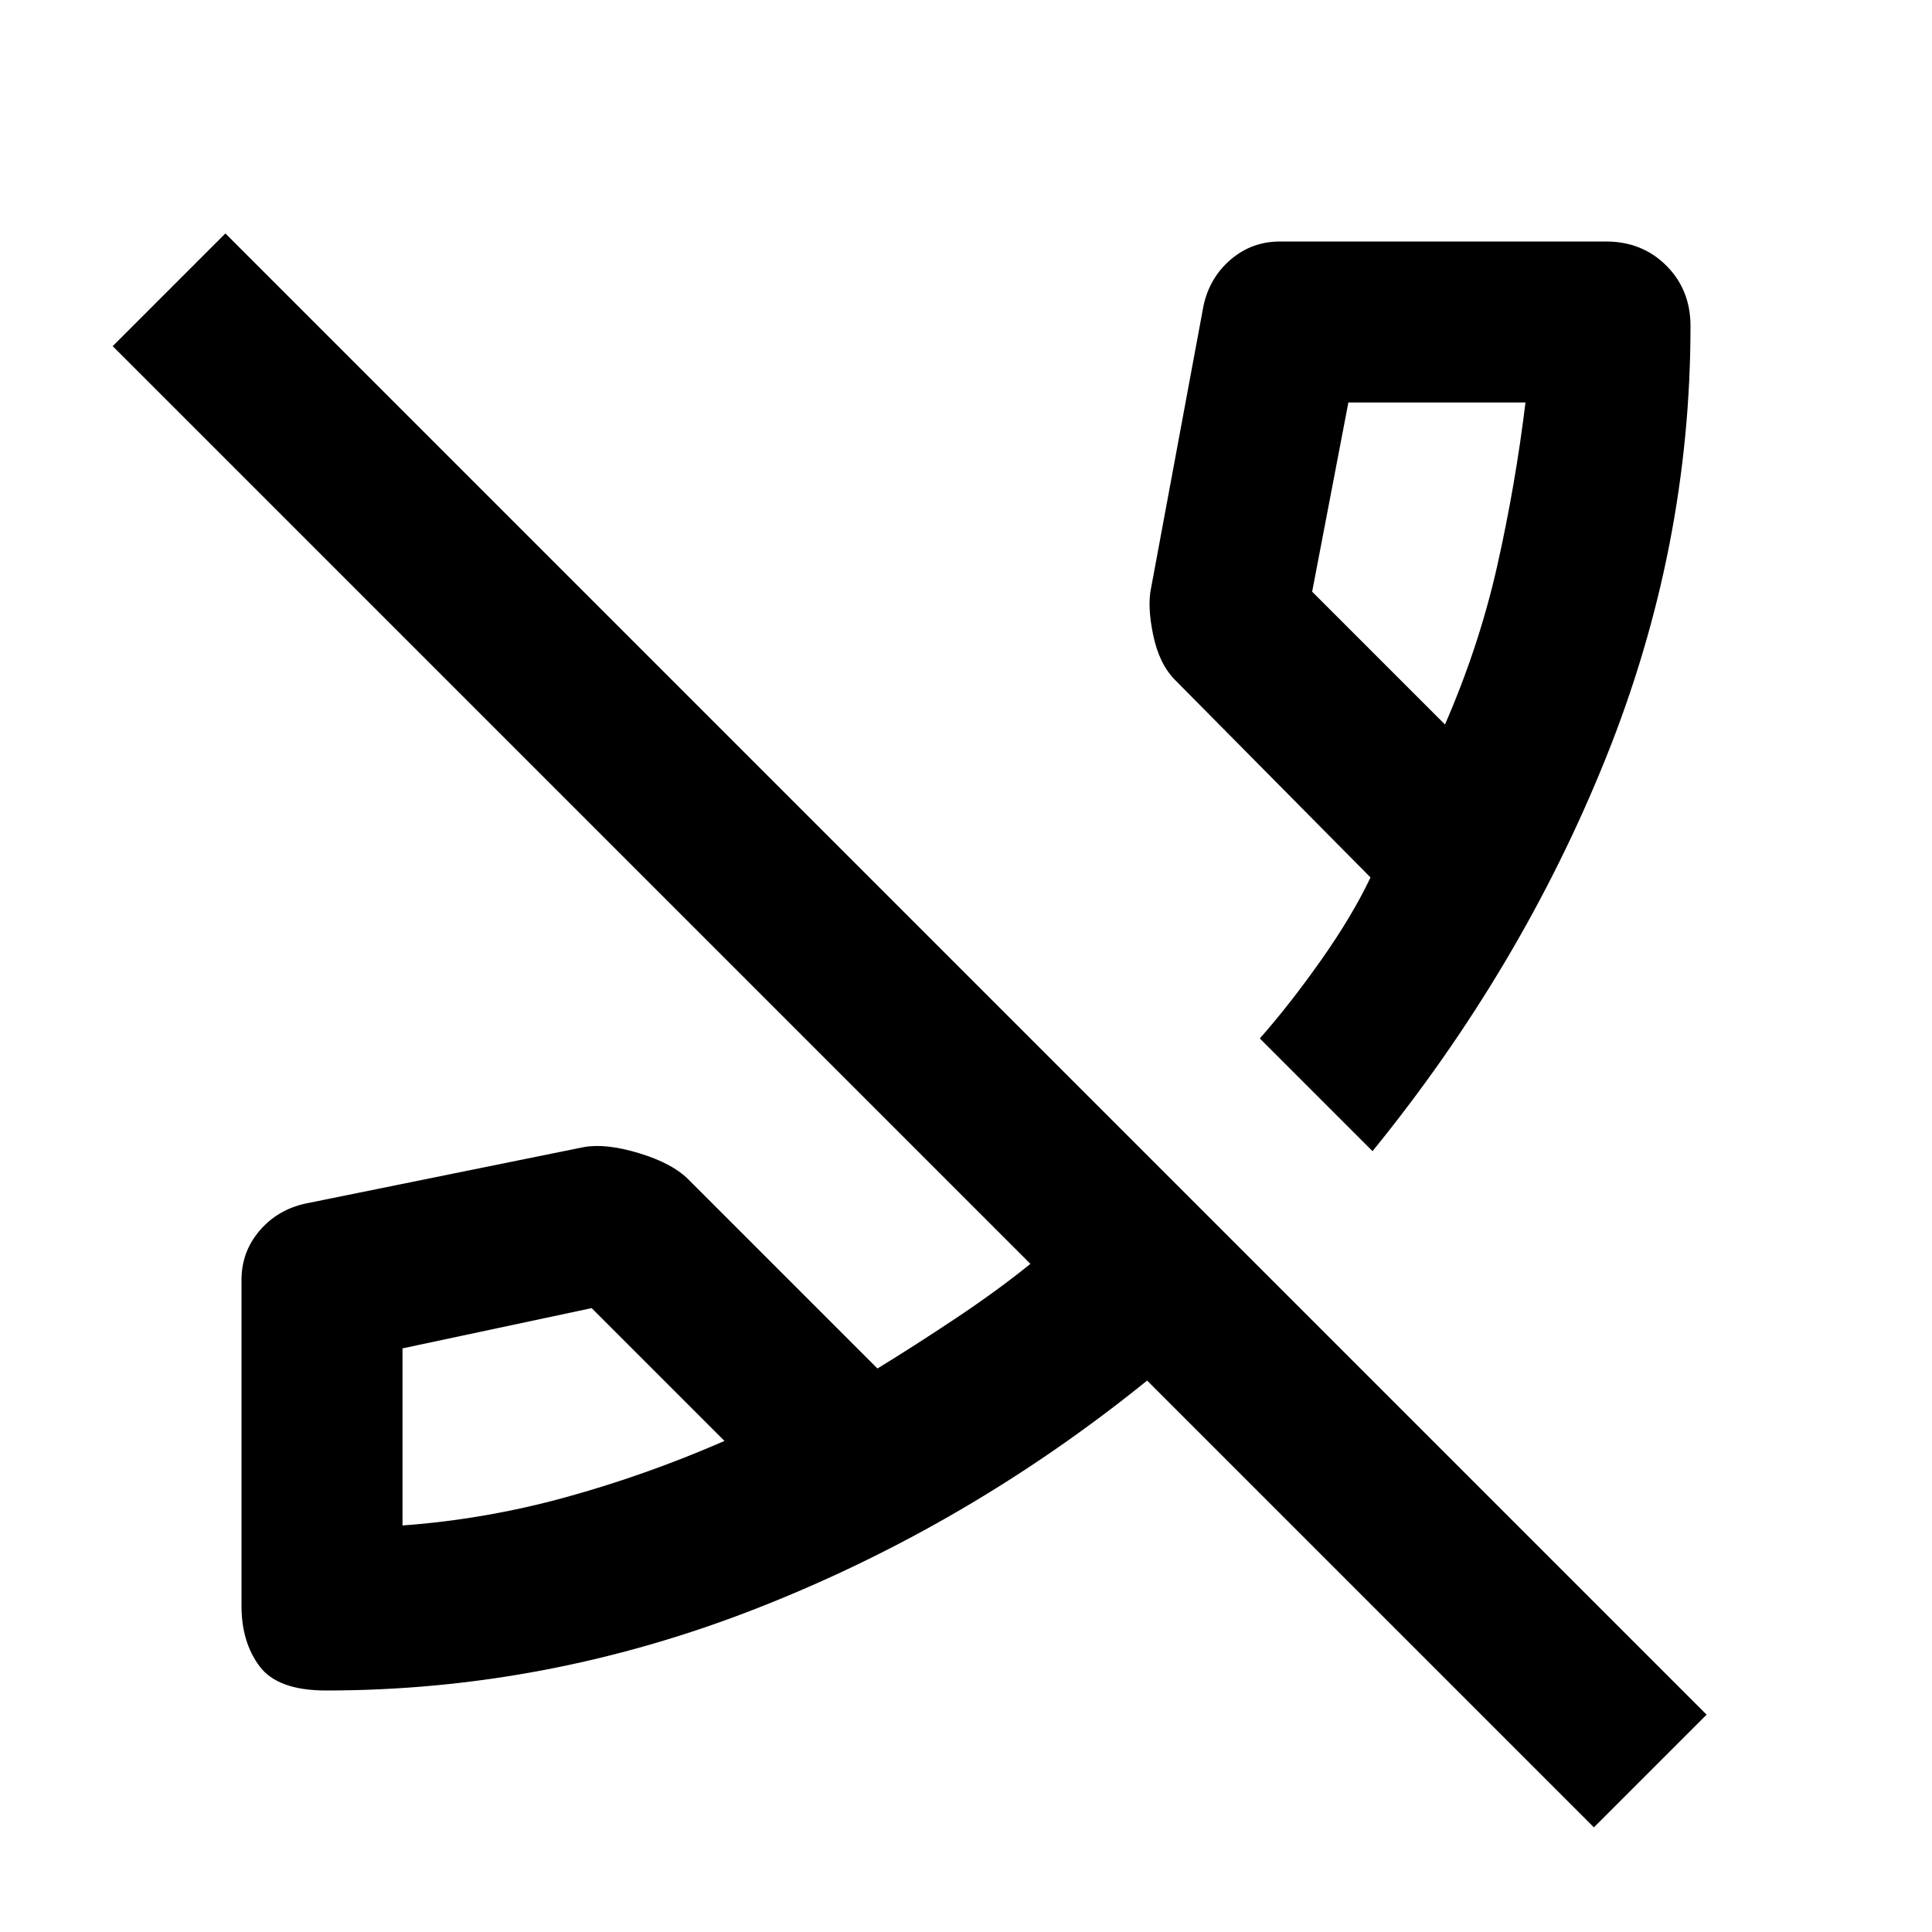
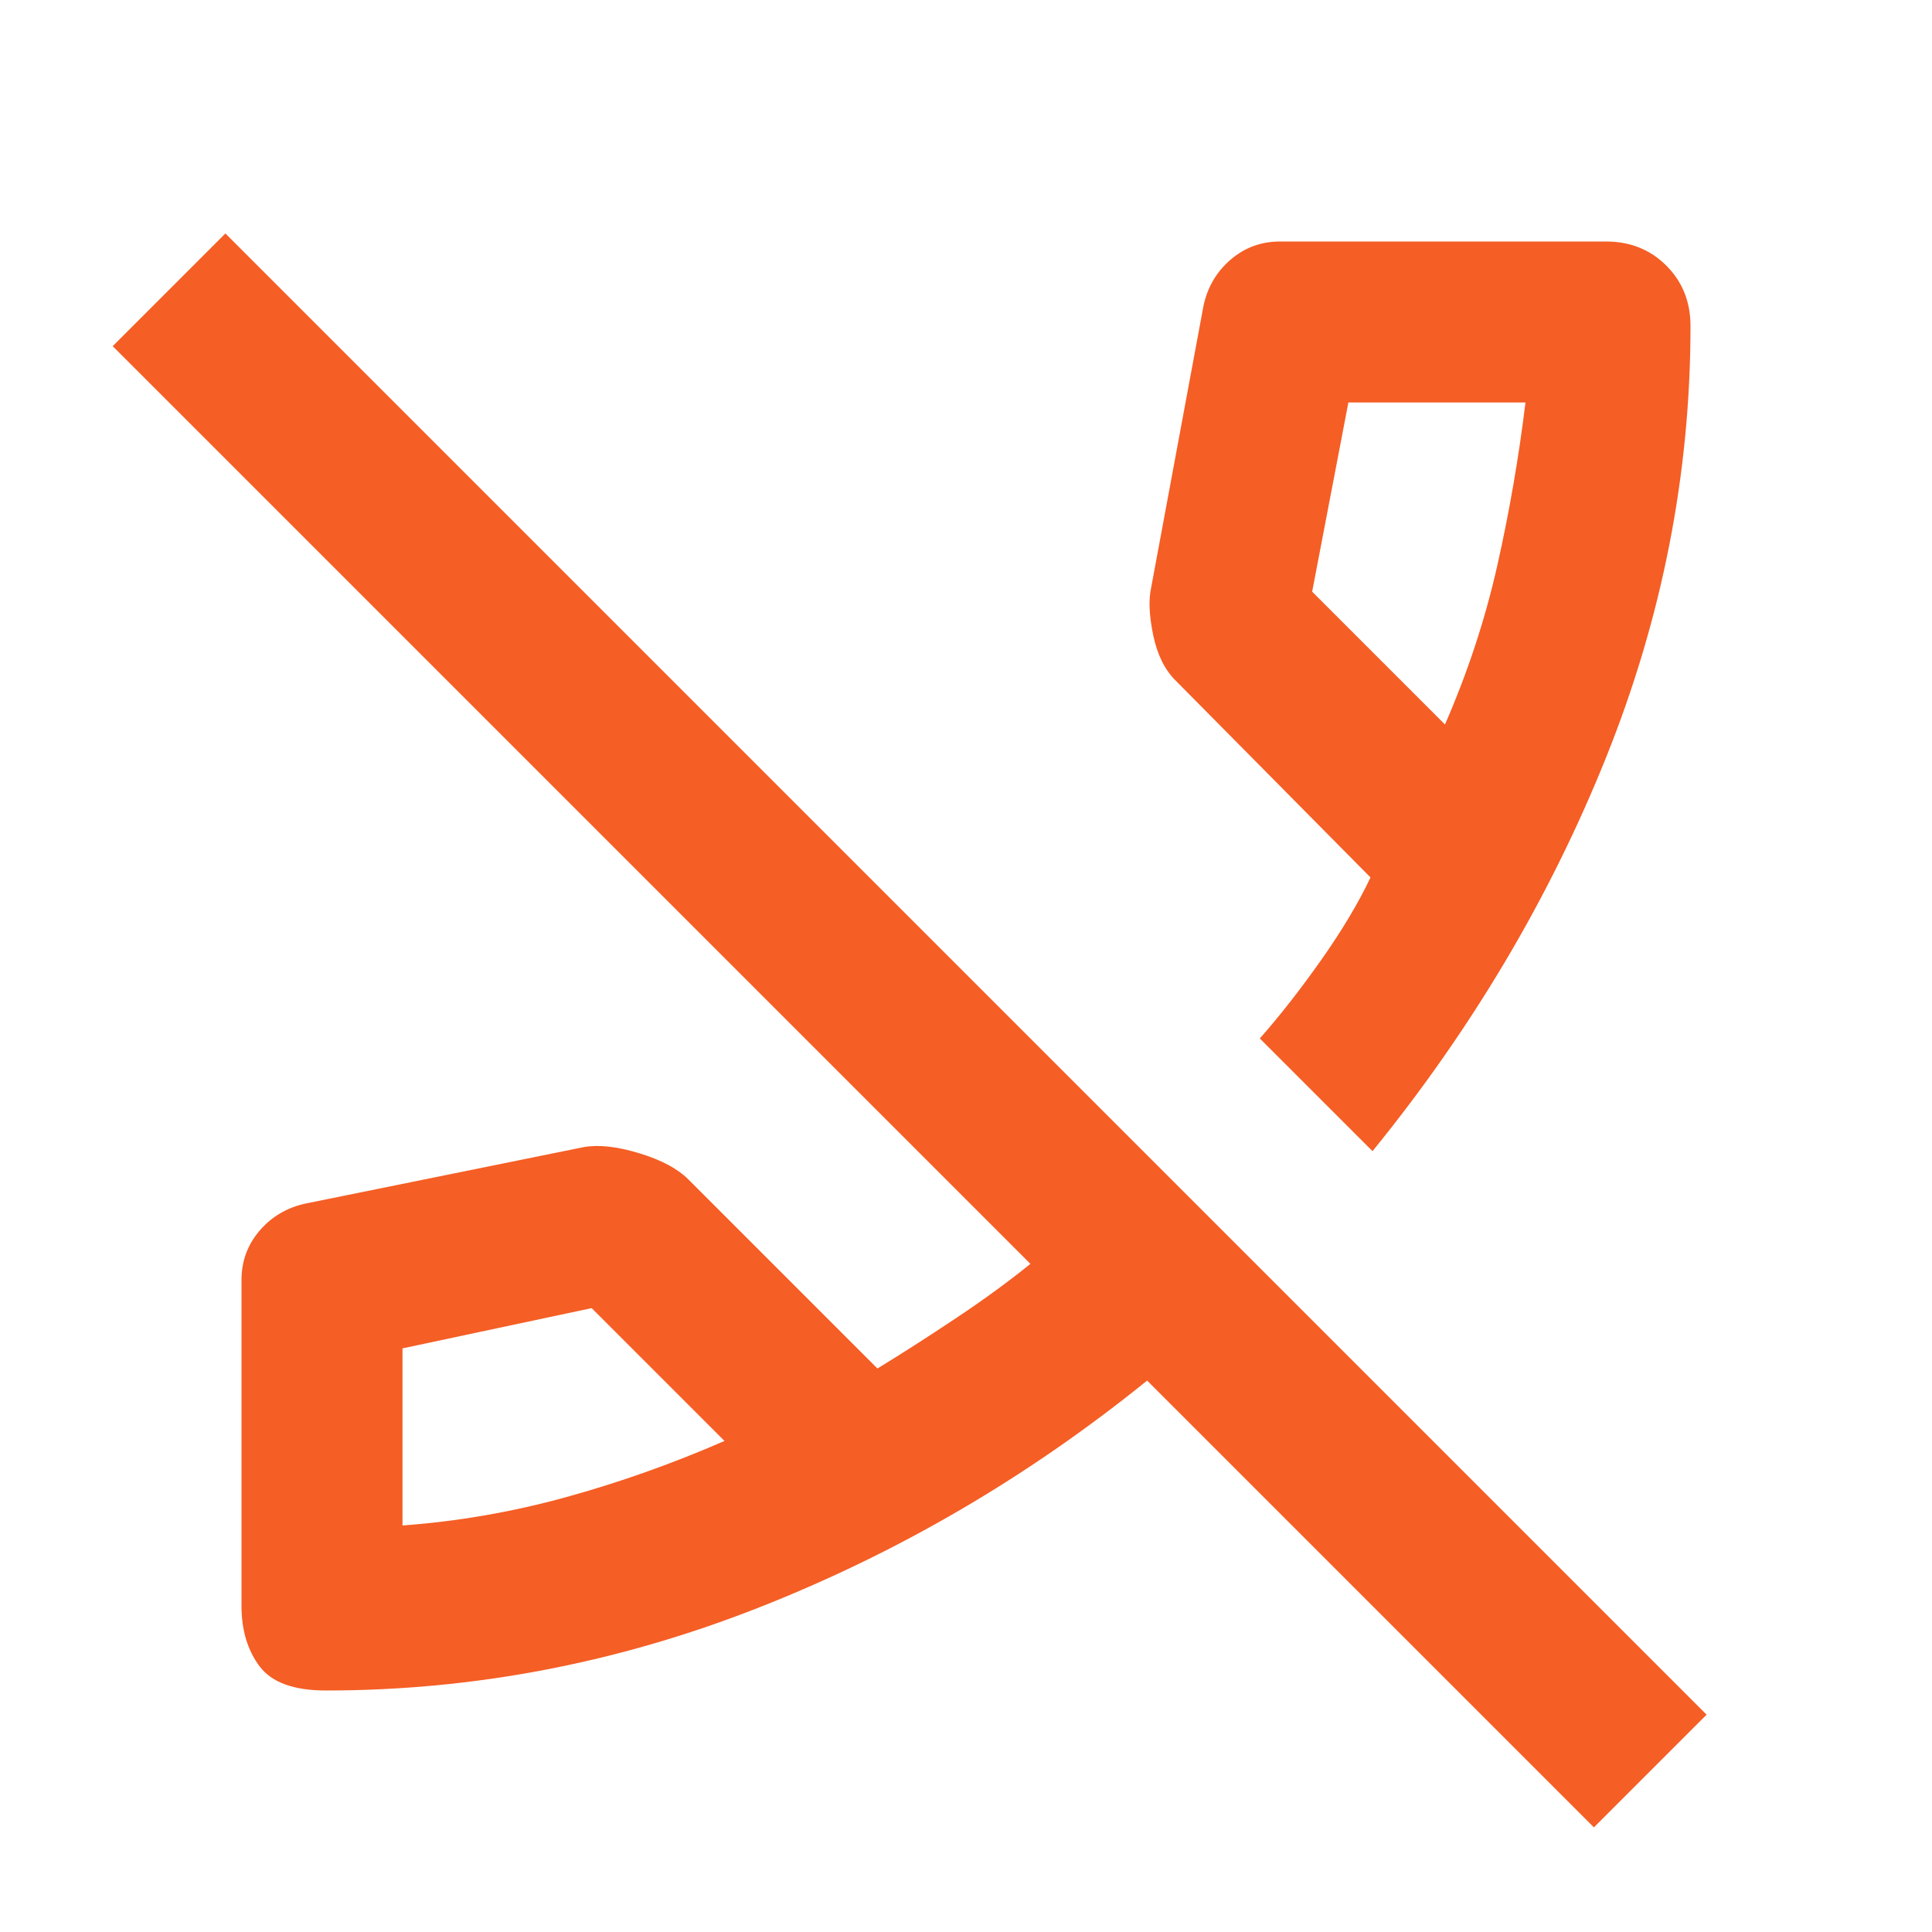
- <svg xmlns="http://www.w3.org/2000/svg" height="24px" viewBox="0 -960 960 960" width="24px" fill="$brandPrimaryColor">
+ <svg xmlns="http://www.w3.org/2000/svg" height="24px" viewBox="0 -960 960 960" width="24px" fill="#f55e25">
  <path d="M792-52 570-274q-89 72-193.5 113T162-120q-24 0-33-12t-9-30v-162q0-14 9-24.5t23-13.5l138-28q11-2 27.5 3t24.5 13l94 94q18-11 39-25t37-27L56-788l56-56 736 736-56 56ZM360-244l-66-66-94 20v88q41-3 81-14t79-28Zm322-144-56-56q15-17 30.5-39t24.5-41l-97-98q-8-8-11-22.5t-1-23.5l26-140q3-14 13.5-23t24.5-9h162q18 0 30 12t12 30q0 110-42 214.5T682-388Zm36-212q17-39 26-79t14-81h-88l-18 94 66 66Zm0 0ZM360-244Z" />
</svg>
